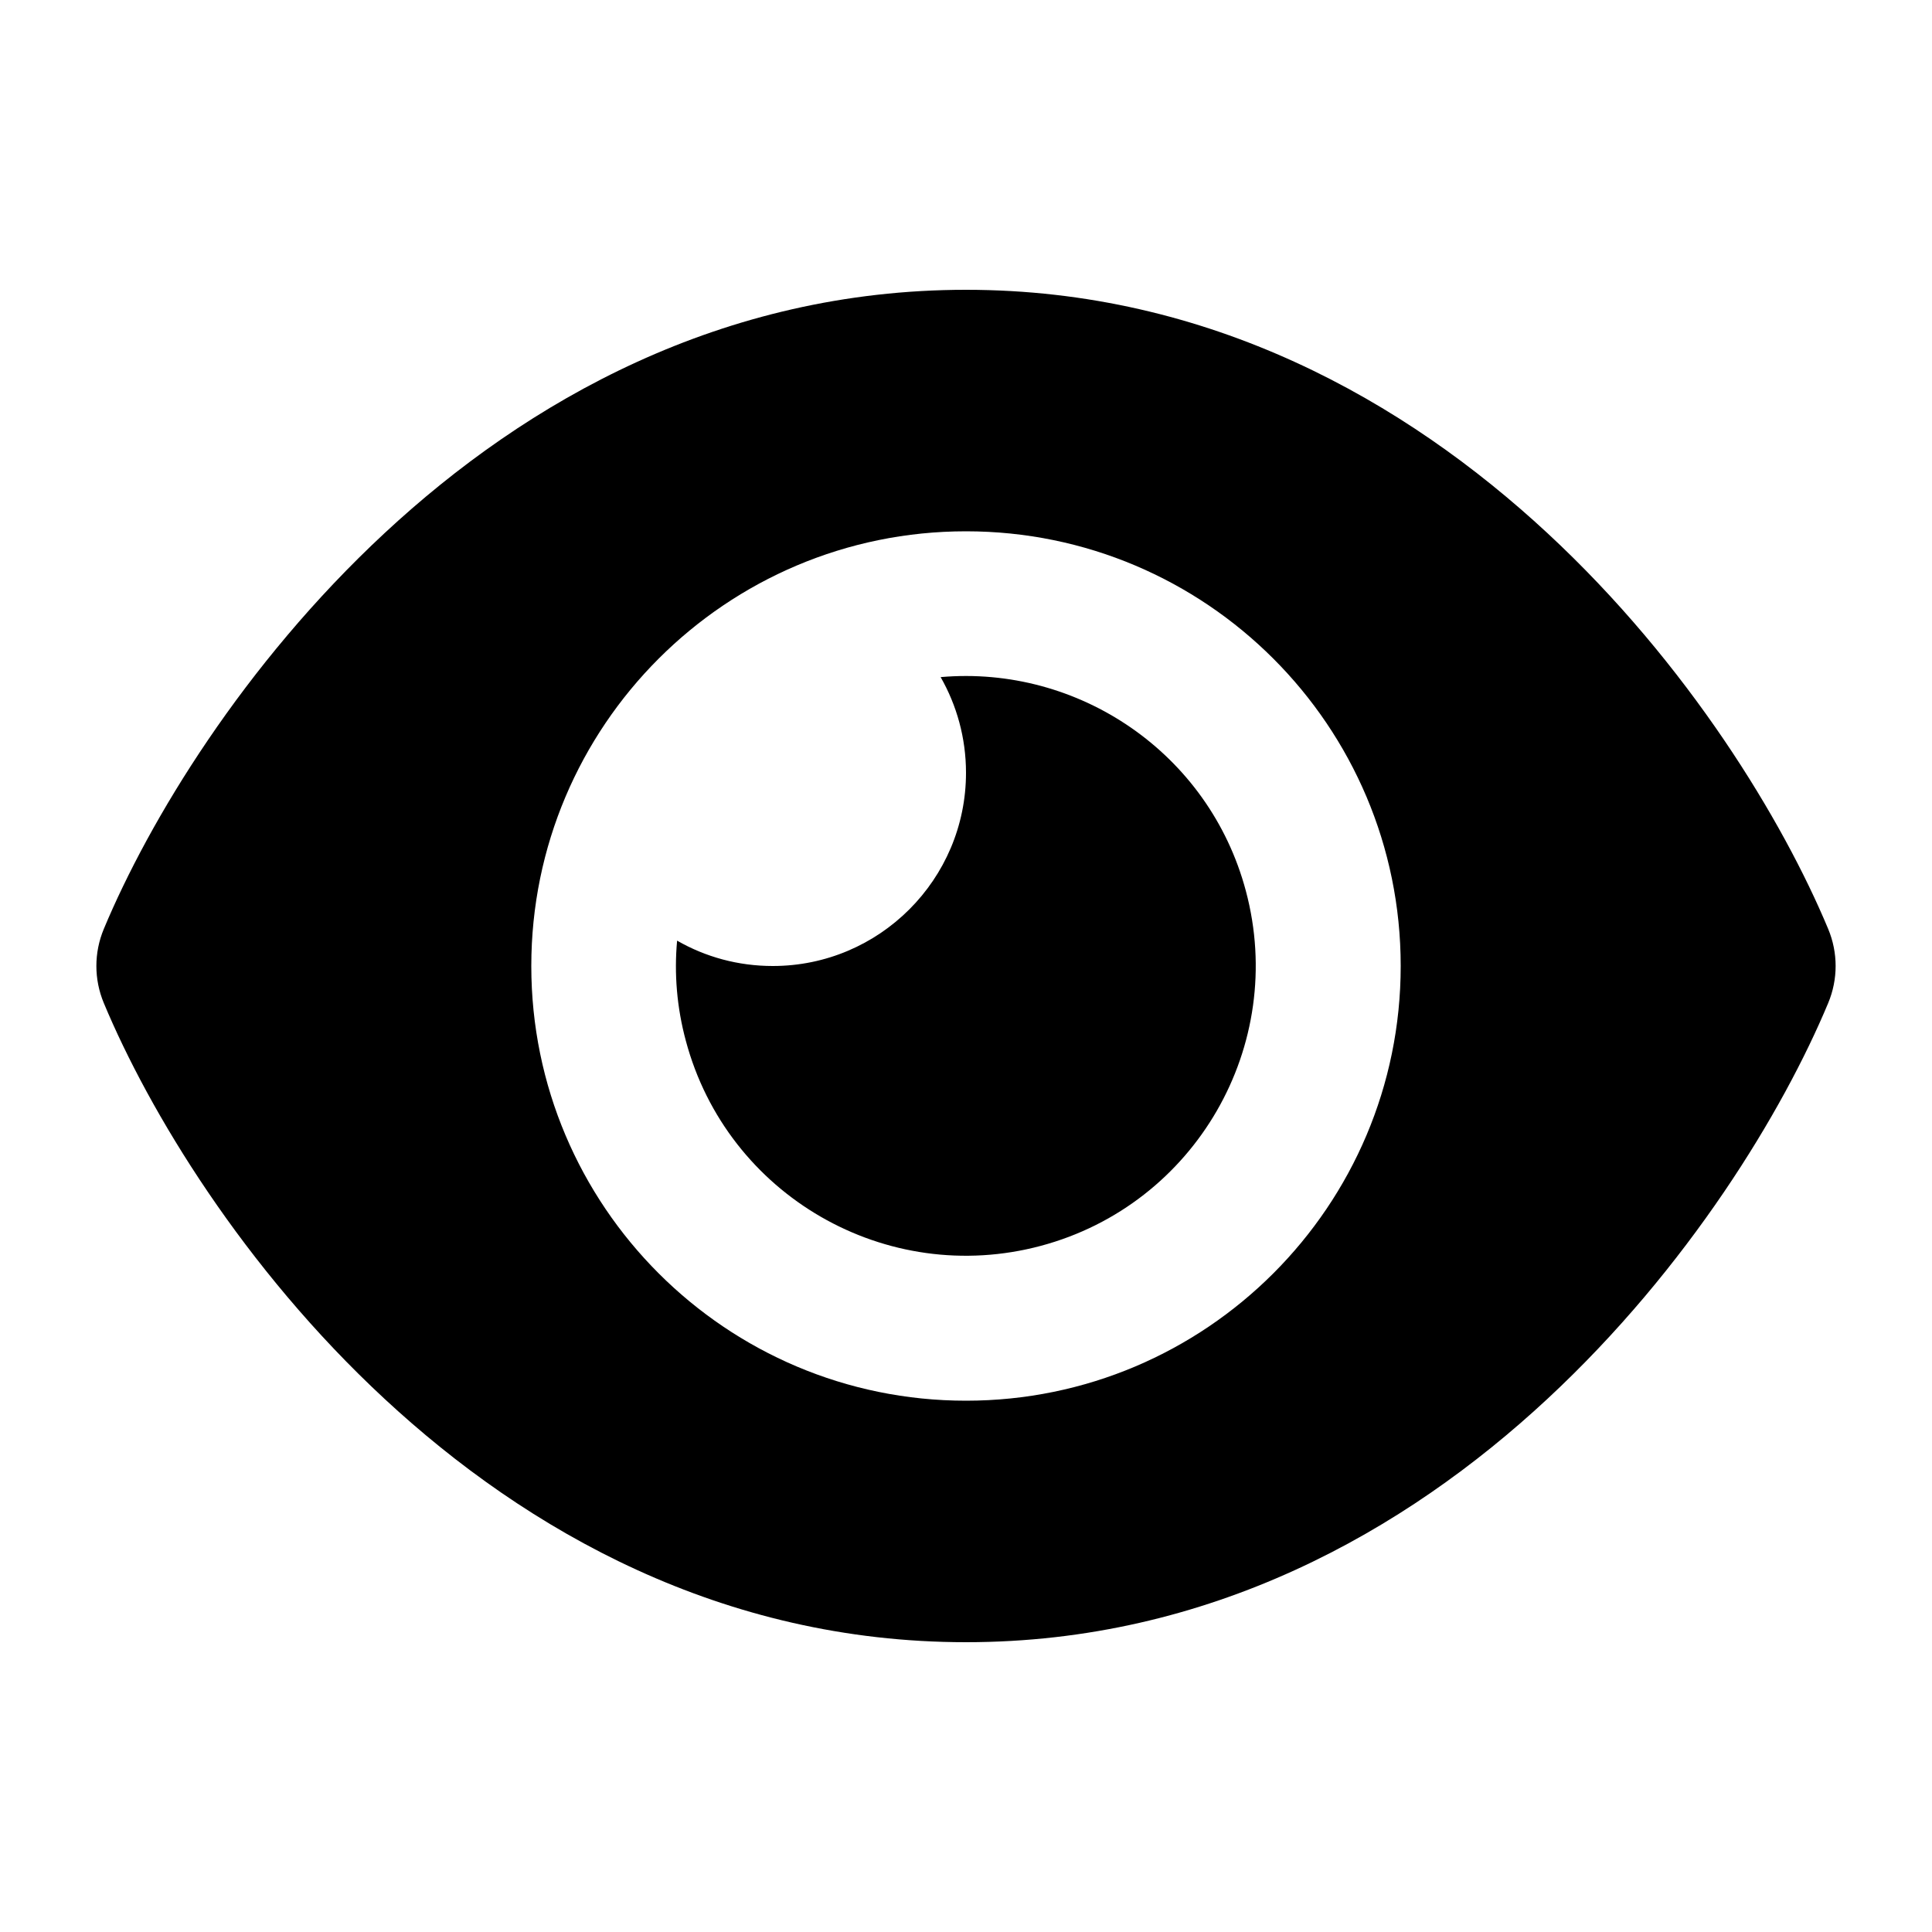
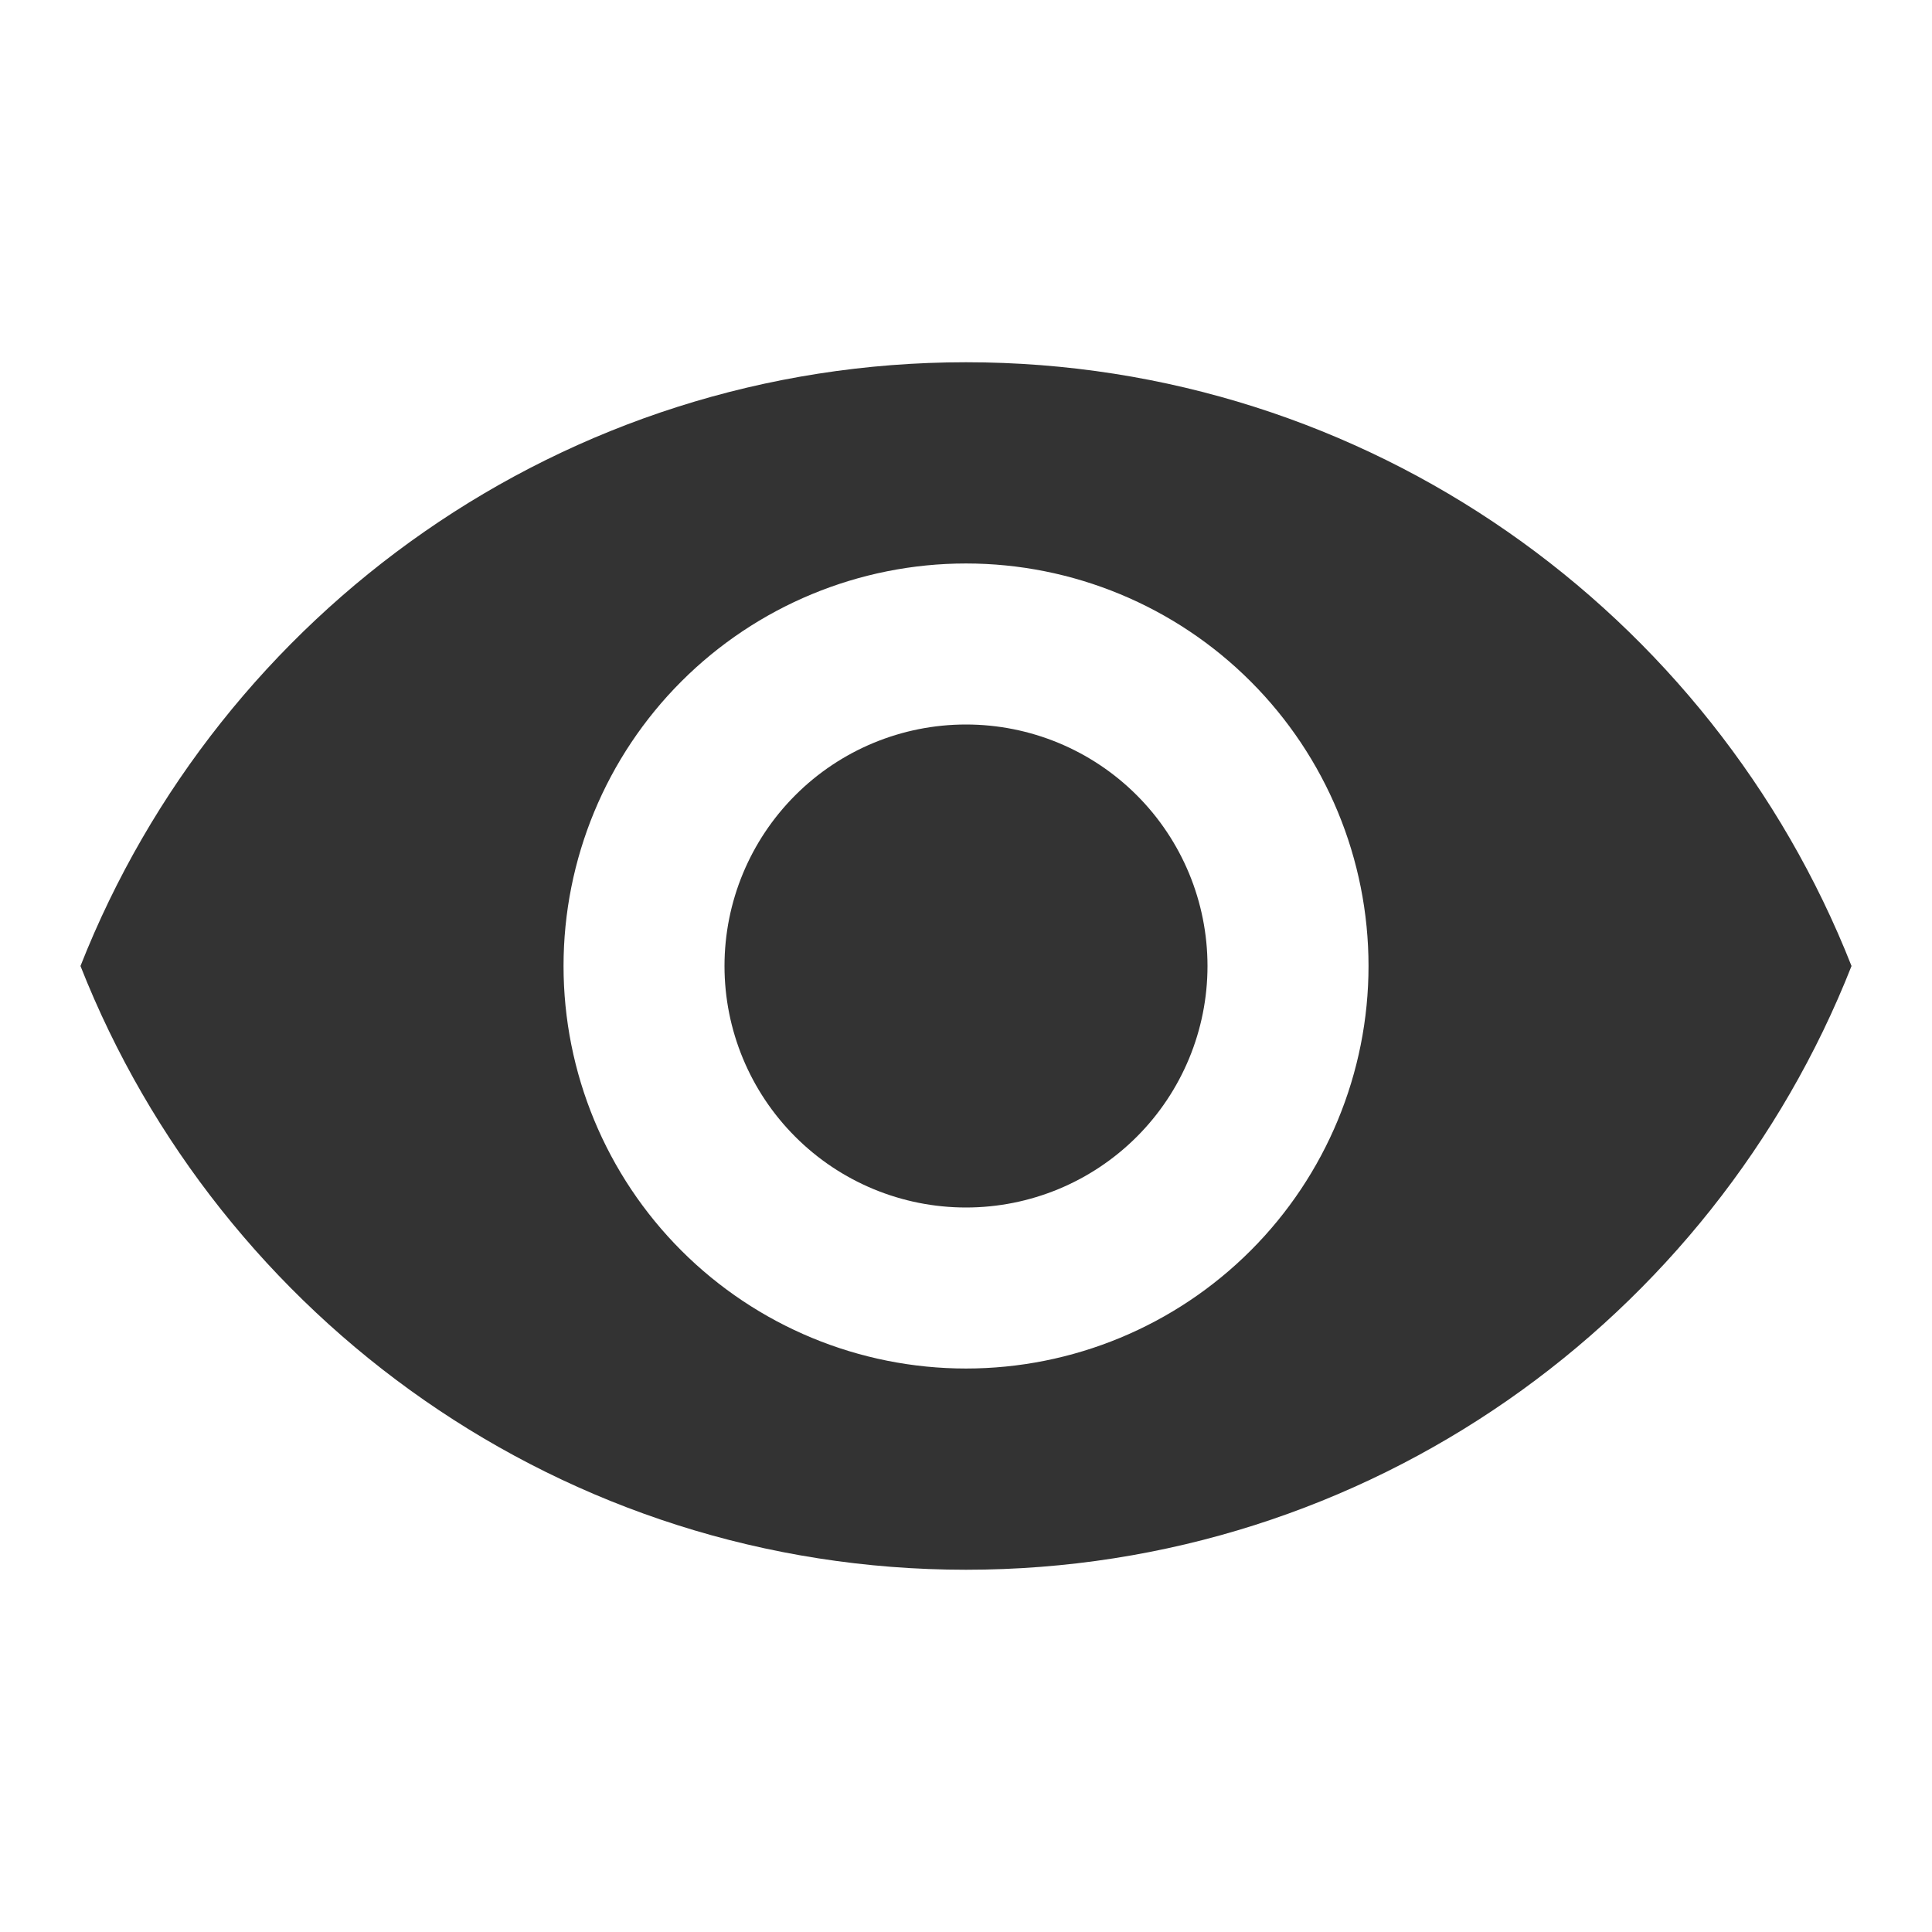
- <svg xmlns="http://www.w3.org/2000/svg" viewBox="0 0 640 640">
-   <path d="M320 96C239.2 96 174.5 132.8 127.4 176.6C80.6 220.1 49.3 272 34.4 307.7C31.1 315.6 31.1 324.4 34.4 332.3C49.3 368 80.6 420 127.4 463.4C174.5 507.1 239.2 544 320 544C400.8 544 465.5 507.2 512.6 463.4C559.4 419.9 590.7 368 605.6 332.3C608.9 324.4 608.9 315.6 605.6 307.7C590.7 272 559.4 220 512.6 176.6C465.5 132.9 400.8 96 320 96zM176 320C176 240.5 240.5 176 320 176C399.5 176 464 240.5 464 320C464 399.5 399.5 464 320 464C240.5 464 176 399.5 176 320zM320 256C320 291.3 291.3 320 256 320C244.5 320 233.7 317 224.3 311.6C223.3 322.5 224.2 333.7 227.2 344.8C240.9 396 293.6 426.4 344.8 412.7C396 399 426.4 346.3 412.7 295.1C400.5 249.4 357.2 220.3 311.6 224.3C316.9 233.6 320 244.4 320 256z" />
+ <svg xmlns="http://www.w3.org/2000/svg" width="32" height="32" viewBox="0 0 32 32" fill="none">
+   <path d="M16 12C14.939 12 13.922 12.421 13.172 13.172C12.422 13.922 12 14.939 12 16C12 17.061 12.422 18.078 13.172 18.828C13.922 19.579 14.939 20 16 20C17.061 20 18.078 19.579 18.829 18.828C19.579 18.078 20 17.061 20 16C20 14.939 19.579 13.922 18.829 13.172C18.078 12.421 17.061 12 16 12ZM16 22.667C14.232 22.667 12.536 21.964 11.286 20.714C10.036 19.464 9.334 17.768 9.334 16C9.334 14.232 10.036 12.536 11.286 11.286C12.536 10.036 14.232 9.333 16 9.333C17.768 9.333 19.464 10.036 20.714 11.286C21.965 12.536 22.667 14.232 22.667 16C22.667 17.768 21.965 19.464 20.714 20.714C19.464 21.964 17.768 22.667 16 22.667ZM16 6C9.334 6 3.64 10.147 1.333 16C3.64 21.853 9.334 26 16 26C22.667 26 28.36 21.853 30.667 16C28.36 10.147 22.667 6 16 6Z" fill="#333333" />
</svg>
